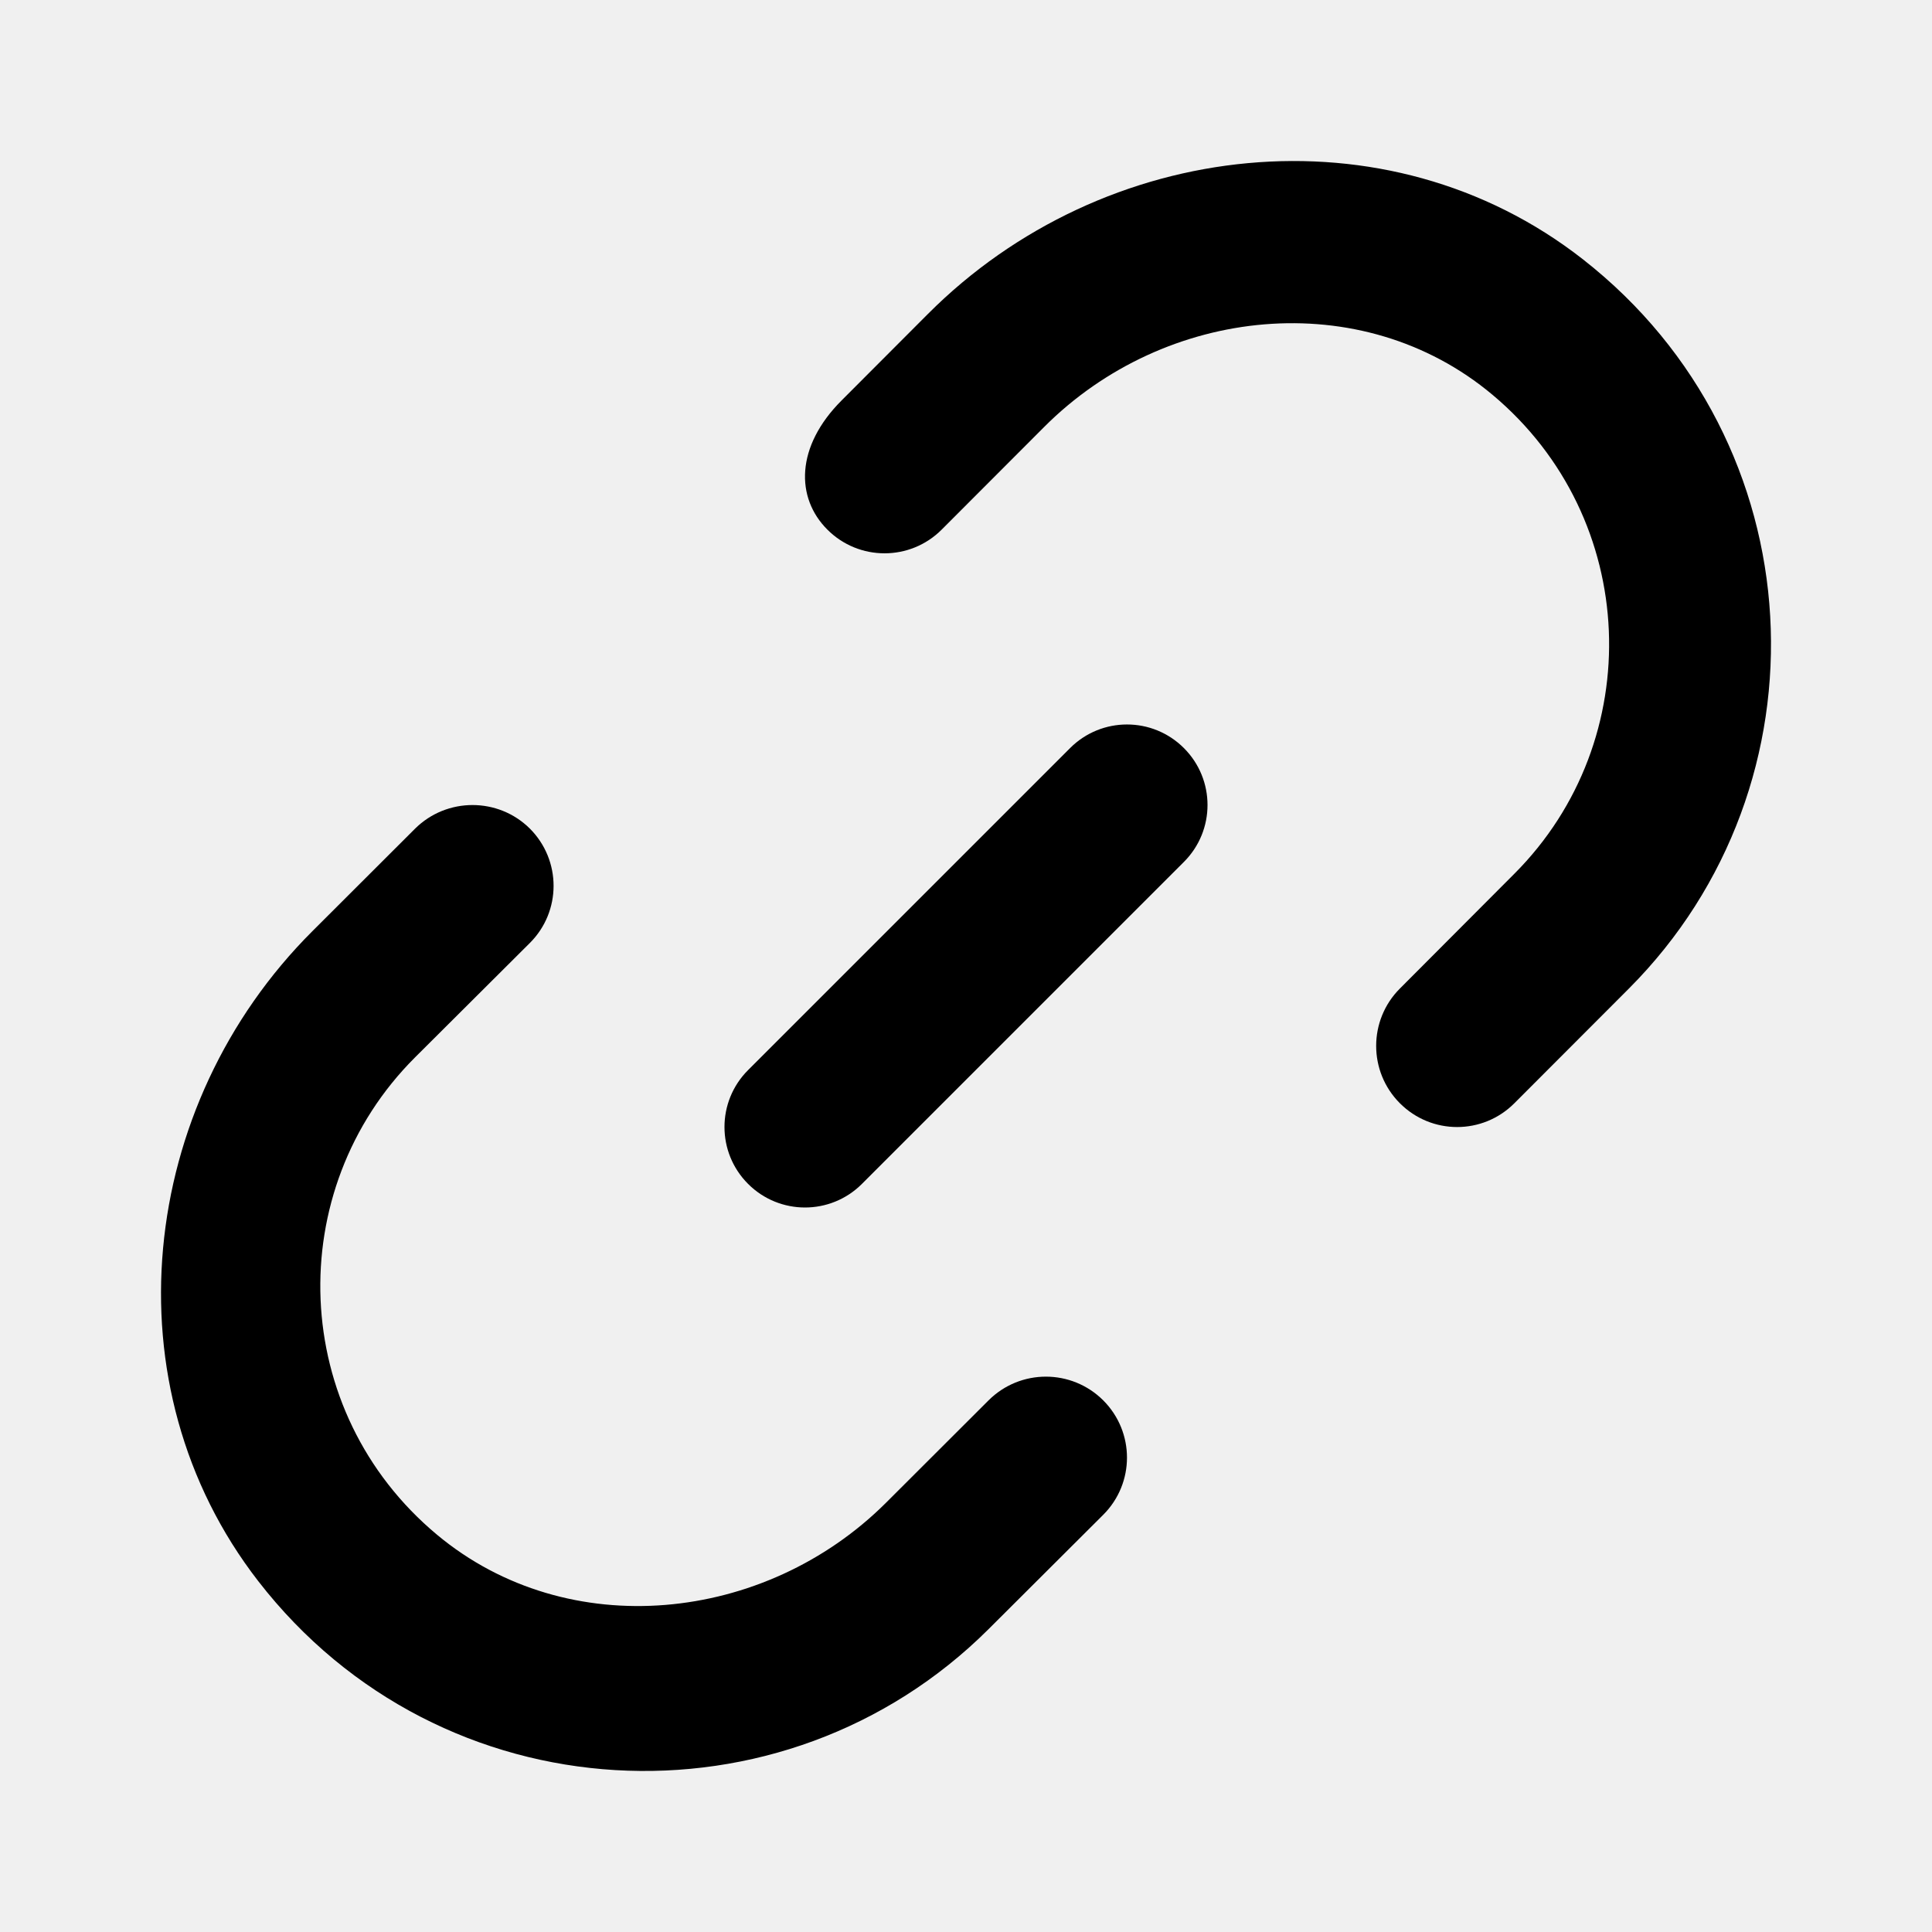
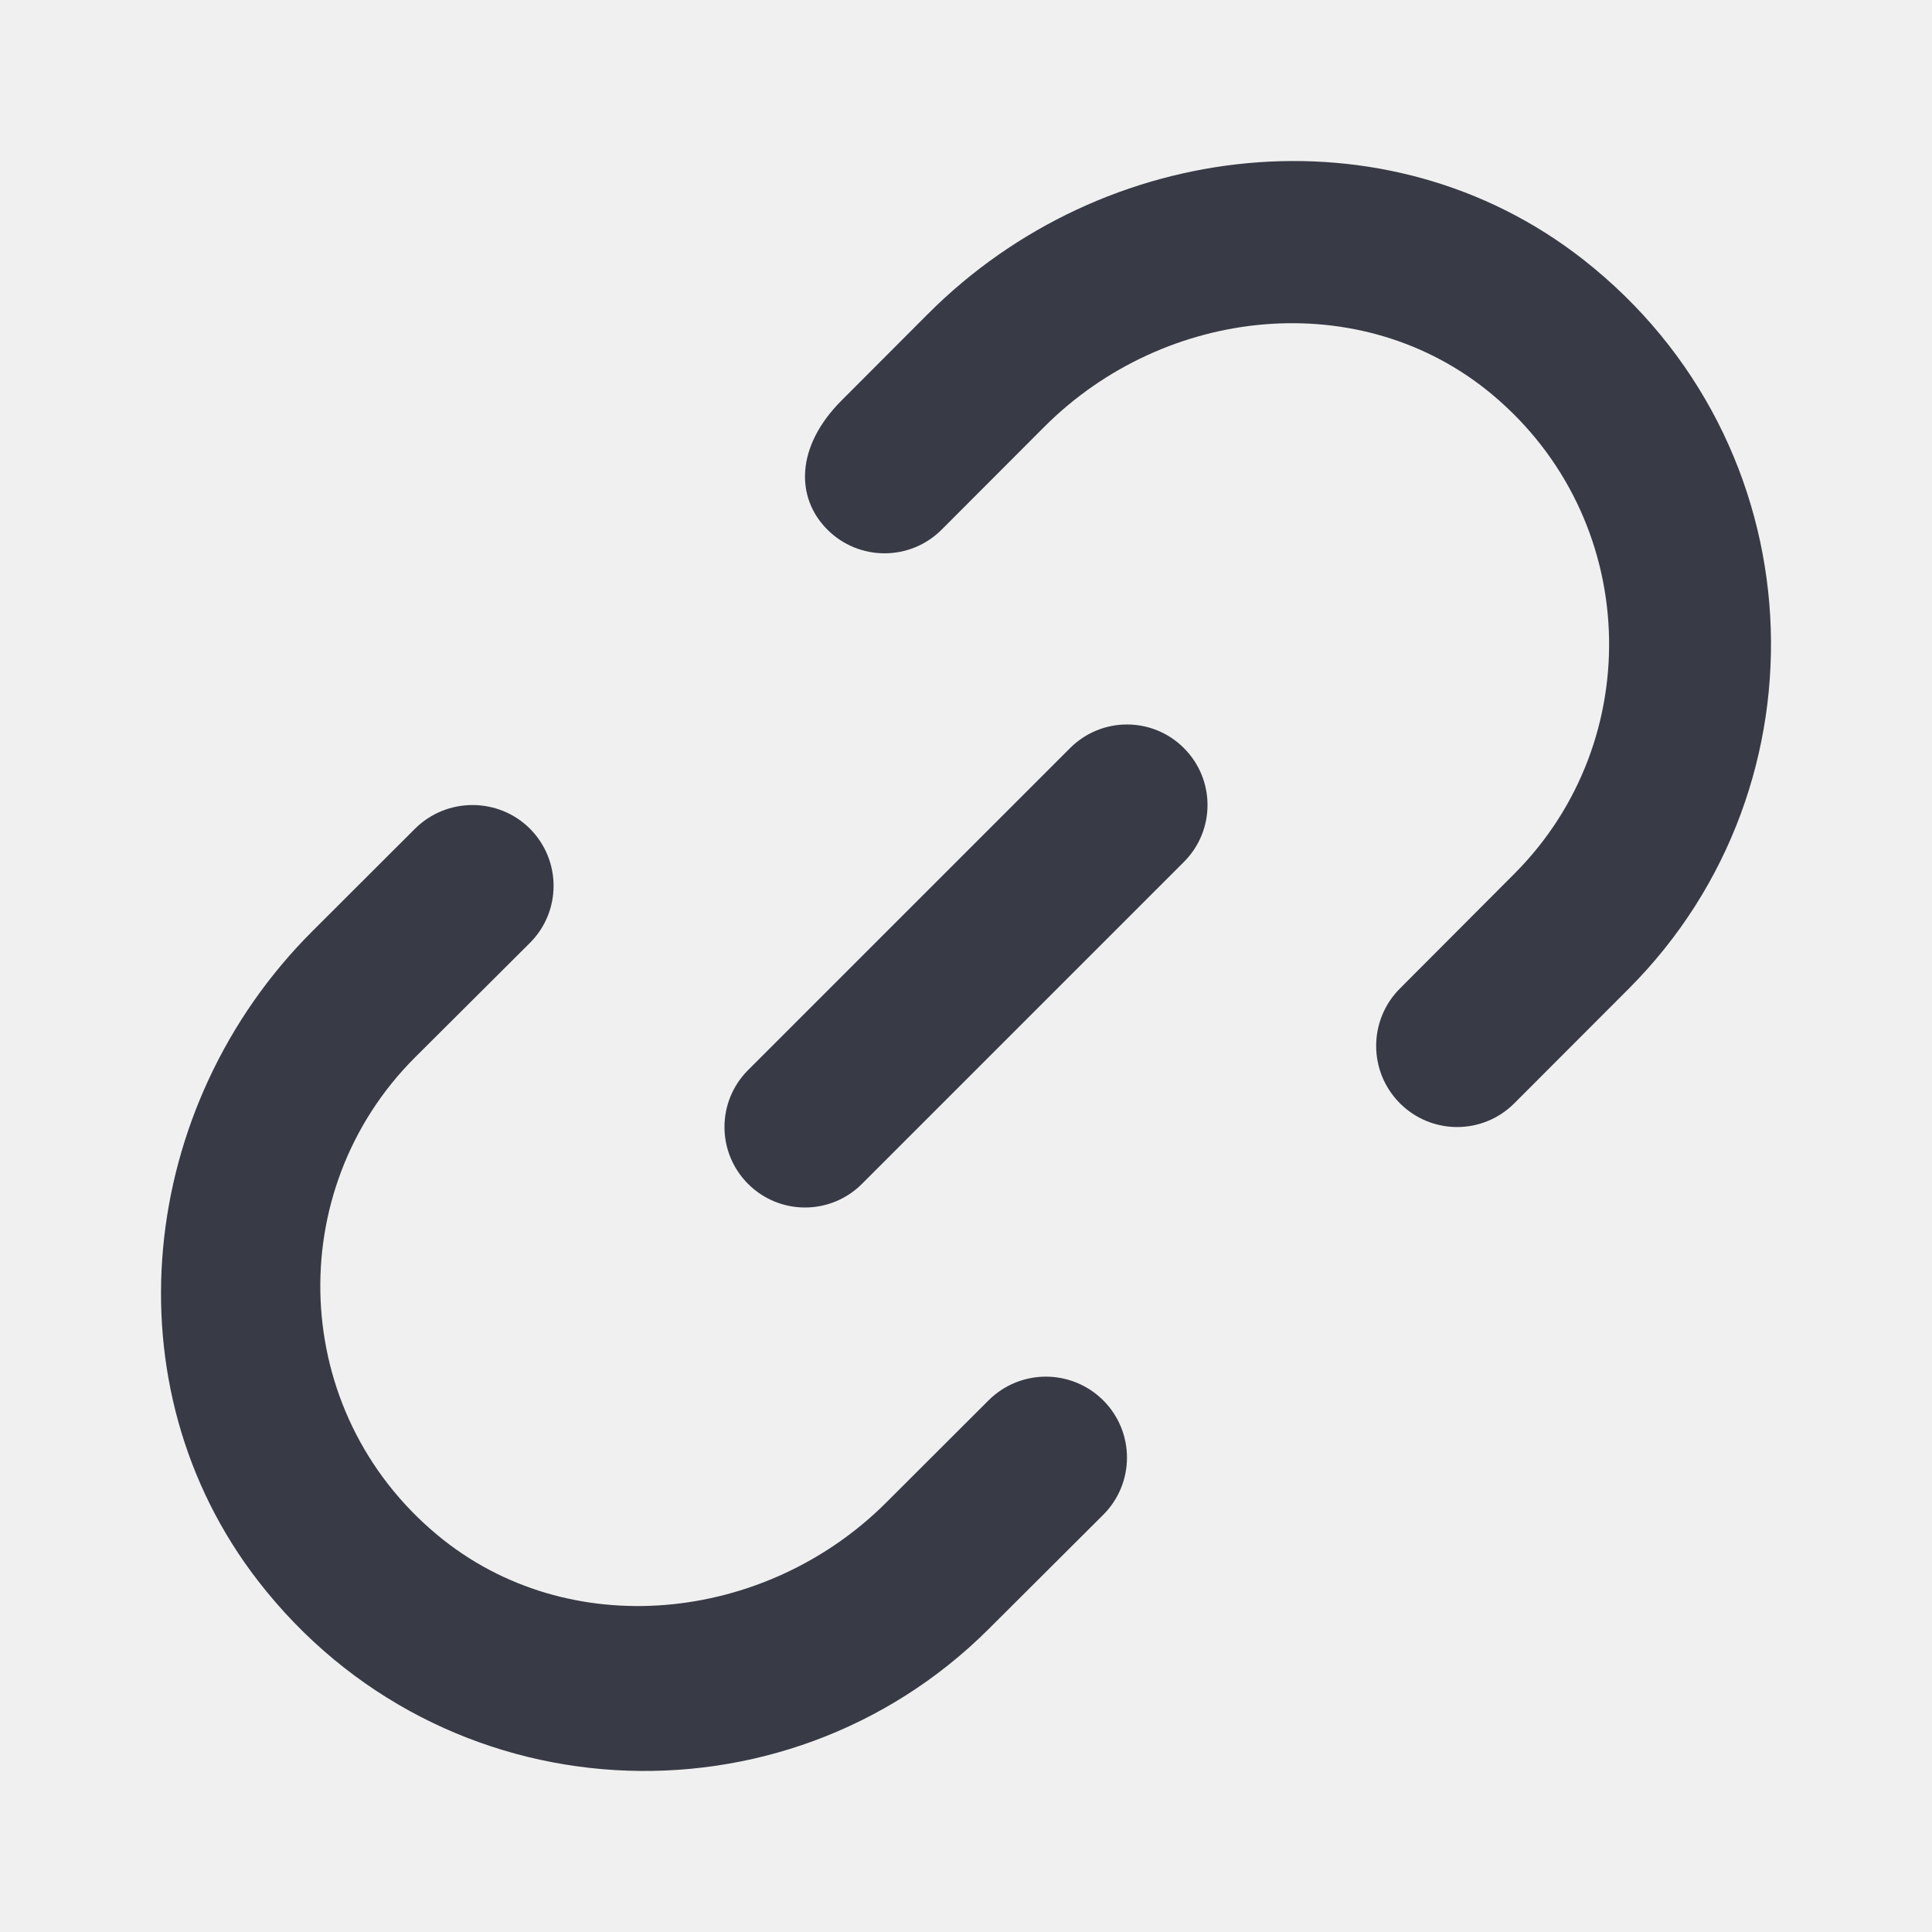
<svg xmlns="http://www.w3.org/2000/svg" width="24" height="24" viewBox="0 0 24 24" fill="none">
  <g id="icon/general/24x24/outline/link-2">
-     <path id="ð¨ Icon Ð¡olor" fill-rule="evenodd" clip-rule="evenodd" d="M11.527 3.9C13.709 1.713 17.23 1.318 19.662 3.22C22.575 5.498 22.766 9.743 20.235 12.28L18.812 13.705C18.419 14.099 17.783 14.099 17.39 13.705C16.997 13.312 16.997 12.673 17.39 12.28L18.812 10.854C20.467 9.197 20.377 6.442 18.54 4.904C16.913 3.541 14.471 3.801 12.972 5.303L11.699 6.578C11.307 6.972 10.669 6.972 10.277 6.578C9.884 6.185 9.88 5.55 10.454 4.975L11.527 3.9ZM13.293 9.293L9.293 13.293C8.902 13.684 8.902 14.316 9.293 14.707C9.488 14.902 9.744 15 10 15C10.256 15 10.512 14.902 10.707 14.707L14.707 10.707C15.098 10.316 15.098 9.684 14.707 9.293C14.316 8.902 13.684 8.902 13.293 9.293ZM12.28 17.396L11.006 18.668C9.505 20.165 7.058 20.422 5.43 19.066C3.591 17.534 3.5 14.787 5.157 13.134L6.582 11.714C6.975 11.322 6.975 10.687 6.582 10.293C6.189 9.903 5.551 9.903 5.157 10.293L3.882 11.566C1.71 13.732 1.329 17.216 3.207 19.64C5.478 22.573 9.738 22.771 12.28 20.238L13.705 18.817C14.098 18.424 14.098 17.79 13.705 17.396C13.311 17.003 12.674 17.003 12.28 17.396Z" fill="currentCOlor" />
+     <path id="ð¨ Icon Ð¡olor" fill-rule="evenodd" clip-rule="evenodd" d="M11.527 3.9C13.709 1.713 17.23 1.318 19.662 3.22C22.575 5.498 22.766 9.743 20.235 12.28L18.812 13.705C18.419 14.099 17.783 14.099 17.39 13.705C16.997 13.312 16.997 12.673 17.39 12.28L18.812 10.854C20.467 9.197 20.377 6.442 18.54 4.904C16.913 3.541 14.471 3.801 12.972 5.303L11.699 6.578C11.307 6.972 10.669 6.972 10.277 6.578C9.884 6.185 9.88 5.55 10.454 4.975L11.527 3.9ZM13.293 9.293L9.293 13.293C8.902 13.684 8.902 14.316 9.293 14.707C9.488 14.902 9.744 15 10 15C10.256 15 10.512 14.902 10.707 14.707L14.707 10.707C15.098 10.316 15.098 9.684 14.707 9.293C14.316 8.902 13.684 8.902 13.293 9.293ZM12.28 17.396L11.006 18.668C9.505 20.165 7.058 20.422 5.43 19.066C3.591 17.534 3.5 14.787 5.157 13.134L6.582 11.714C6.975 11.322 6.975 10.687 6.582 10.293C6.189 9.903 5.551 9.903 5.157 10.293L3.882 11.566C1.71 13.732 1.329 17.216 3.207 19.64C5.478 22.573 9.738 22.771 12.28 20.238L13.705 18.817C14.098 18.424 14.098 17.79 13.705 17.396C13.311 17.003 12.674 17.003 12.28 17.396Z" fill="#383B46" />
    <mask id="mask0_11506_94898" style="mask-type:alpha" maskUnits="userSpaceOnUse" x="2" y="2" width="20" height="20">
-       <path id="ð¨ Icon Ð¡olor_2" fill-rule="evenodd" clip-rule="evenodd" d="M11.527 3.9C13.709 1.713 17.23 1.318 19.662 3.22C22.575 5.498 22.766 9.743 20.235 12.28L18.812 13.705C18.419 14.099 17.783 14.099 17.39 13.705C16.997 13.312 16.997 12.673 17.39 12.28L18.812 10.854C20.467 9.197 20.377 6.442 18.54 4.904C16.913 3.541 14.471 3.801 12.972 5.303L11.699 6.578C11.307 6.972 10.669 6.972 10.277 6.578C9.884 6.185 9.88 5.55 10.454 4.975L11.527 3.9ZM13.293 9.293L9.293 13.293C8.902 13.684 8.902 14.316 9.293 14.707C9.488 14.902 9.744 15 10 15C10.256 15 10.512 14.902 10.707 14.707L14.707 10.707C15.098 10.316 15.098 9.684 14.707 9.293C14.316 8.902 13.684 8.902 13.293 9.293ZM12.28 17.396L11.006 18.668C9.505 20.165 7.058 20.422 5.43 19.066C3.591 17.534 3.5 14.787 5.157 13.134L6.582 11.714C6.975 11.322 6.975 10.687 6.582 10.293C6.189 9.903 5.551 9.903 5.157 10.293L3.882 11.566C1.71 13.732 1.329 17.216 3.207 19.64C5.478 22.573 9.738 22.771 12.28 20.238L13.705 18.817C14.098 18.424 14.098 17.79 13.705 17.396C13.311 17.003 12.674 17.003 12.28 17.396Z" fill="currentCOlor" />
+       <path id="ð¨ Icon Ð¡olor_2" fill-rule="evenodd" clip-rule="evenodd" d="M11.527 3.9C13.709 1.713 17.23 1.318 19.662 3.22C22.575 5.498 22.766 9.743 20.235 12.28L18.812 13.705C18.419 14.099 17.783 14.099 17.39 13.705C16.997 13.312 16.997 12.673 17.39 12.28L18.812 10.854C20.467 9.197 20.377 6.442 18.54 4.904C16.913 3.541 14.471 3.801 12.972 5.303L11.699 6.578C11.307 6.972 10.669 6.972 10.277 6.578C9.884 6.185 9.88 5.55 10.454 4.975L11.527 3.9ZM13.293 9.293L9.293 13.293C8.902 13.684 8.902 14.316 9.293 14.707C9.488 14.902 9.744 15 10 15C10.256 15 10.512 14.902 10.707 14.707L14.707 10.707C15.098 10.316 15.098 9.684 14.707 9.293C14.316 8.902 13.684 8.902 13.293 9.293ZM12.28 17.396L11.006 18.668C9.505 20.165 7.058 20.422 5.43 19.066C3.591 17.534 3.5 14.787 5.157 13.134L6.582 11.714C6.975 11.322 6.975 10.687 6.582 10.293C6.189 9.903 5.551 9.903 5.157 10.293L3.882 11.566C1.71 13.732 1.329 17.216 3.207 19.64C5.478 22.573 9.738 22.771 12.28 20.238L13.705 18.817C14.098 18.424 14.098 17.79 13.705 17.396C13.311 17.003 12.674 17.003 12.28 17.396Z" fill="white" />
    </mask>
    <g mask="url(#mask0_11506_94898)">
</g>
  </g>
</svg>
